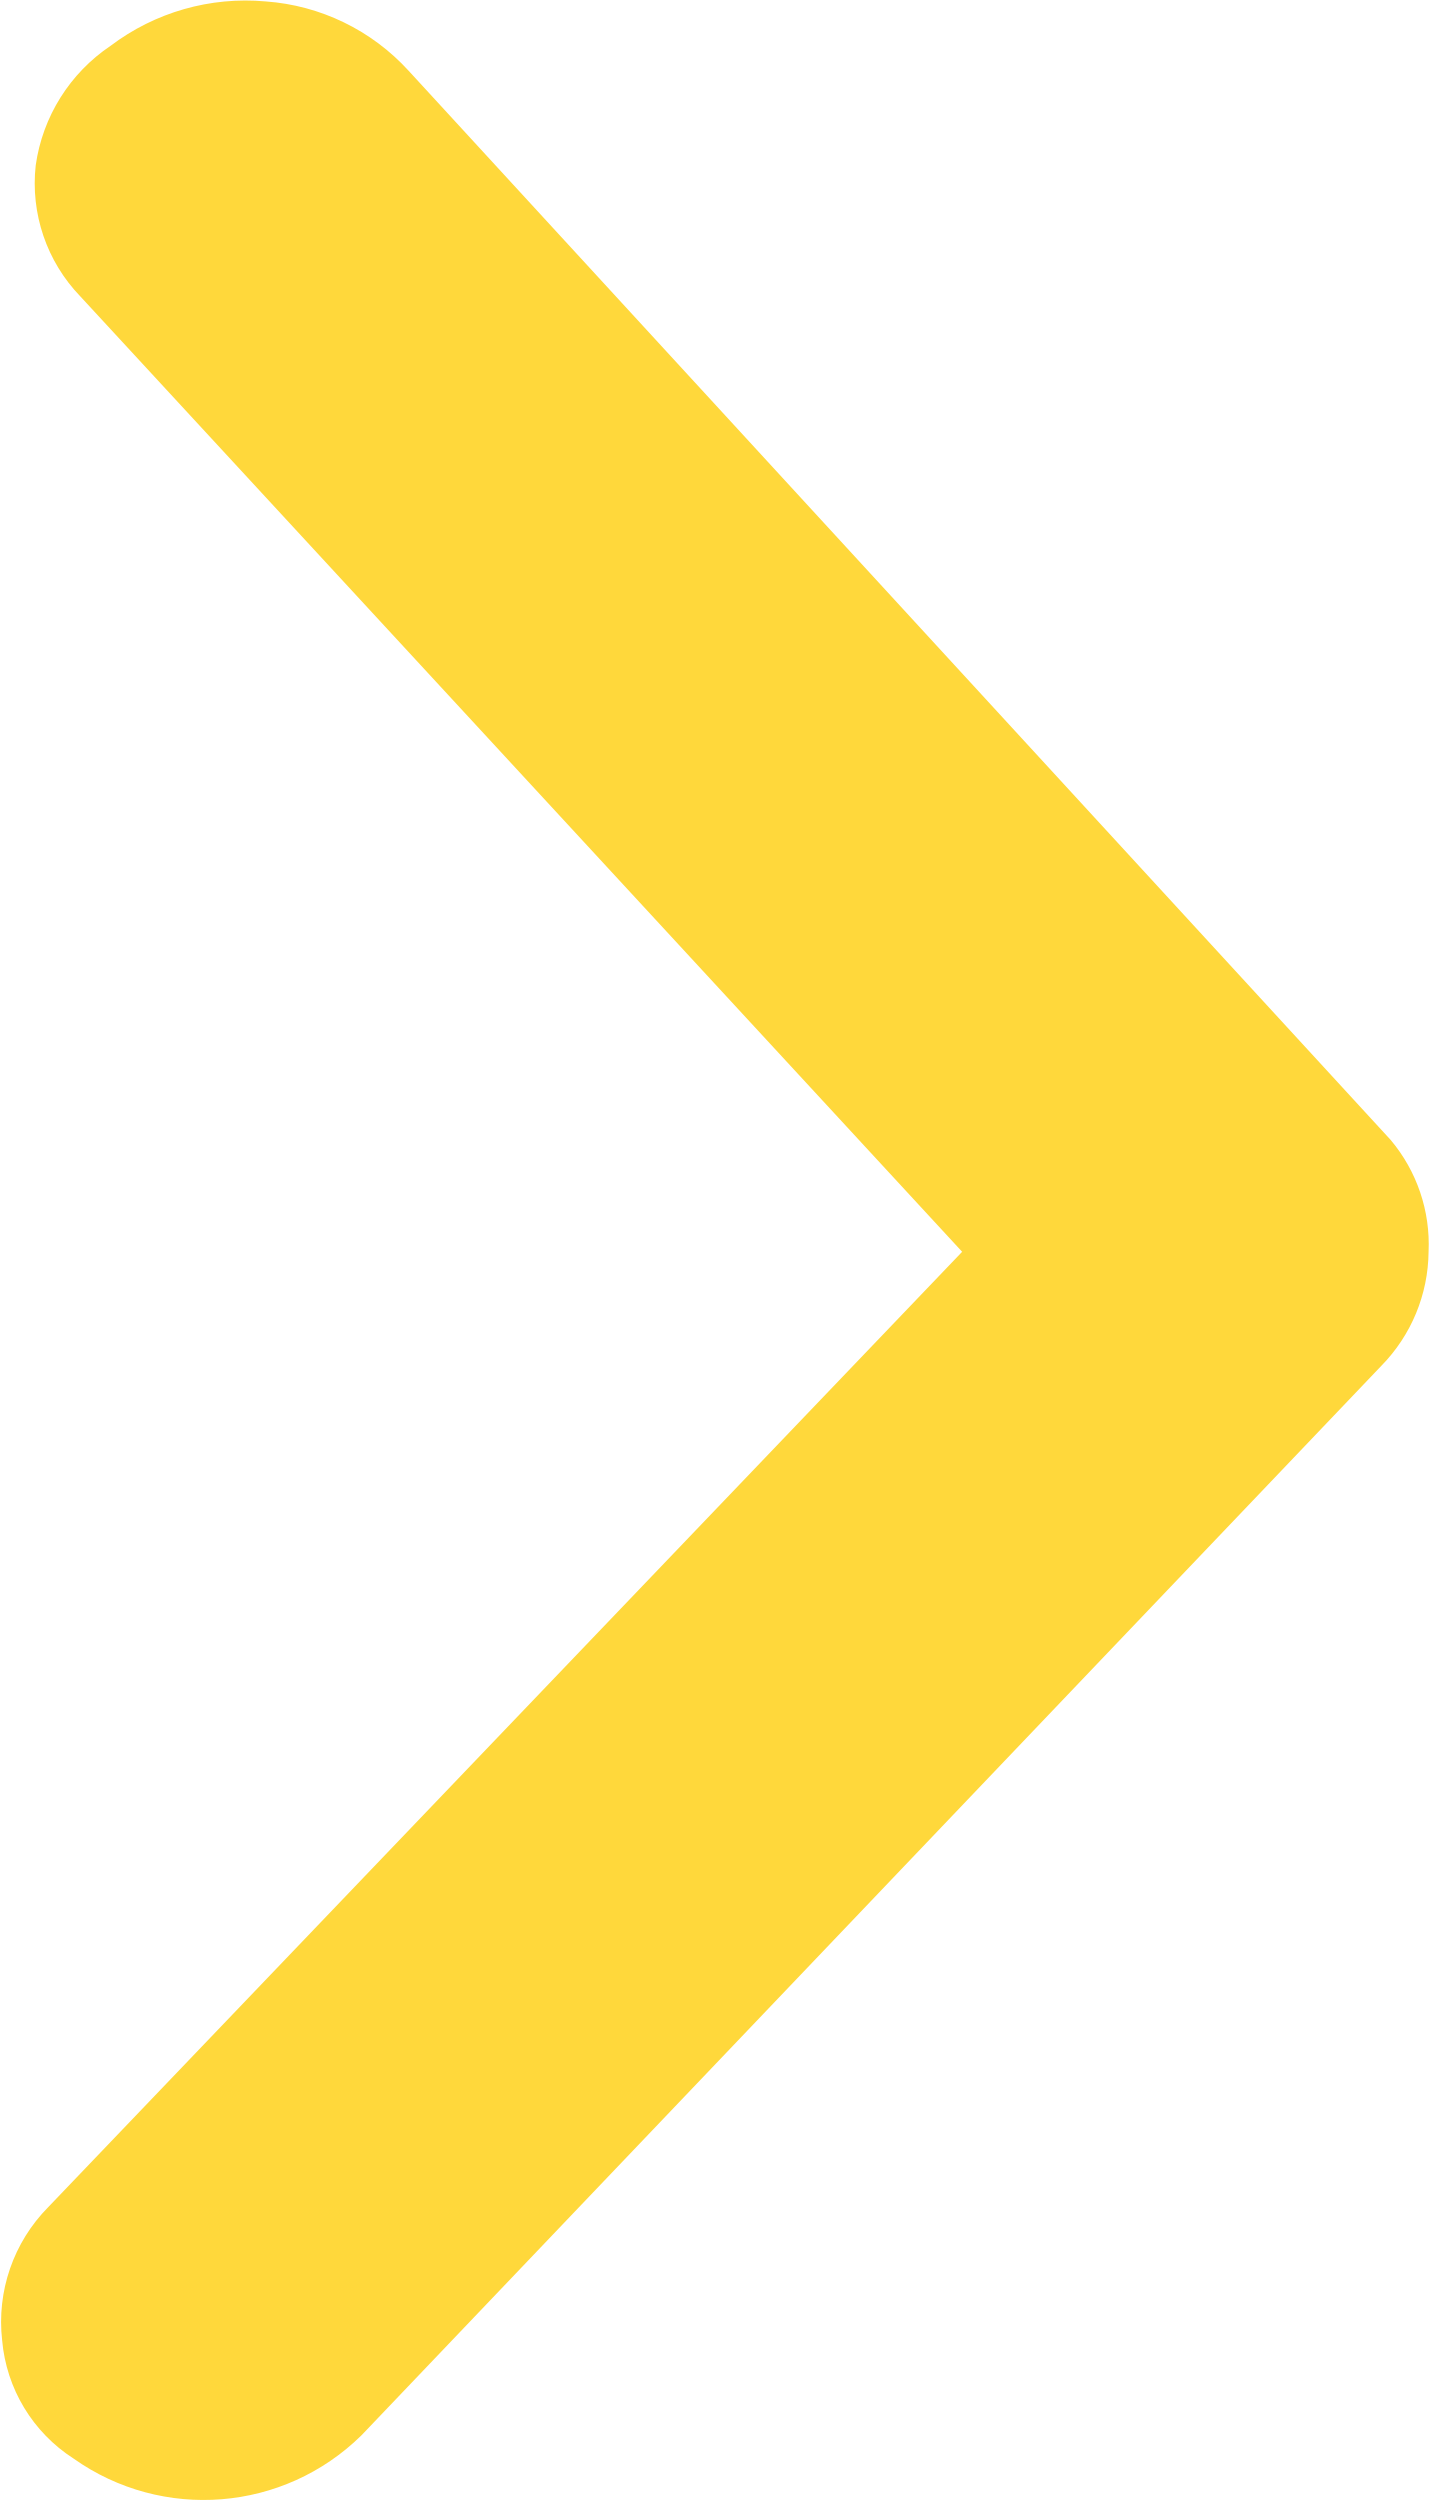
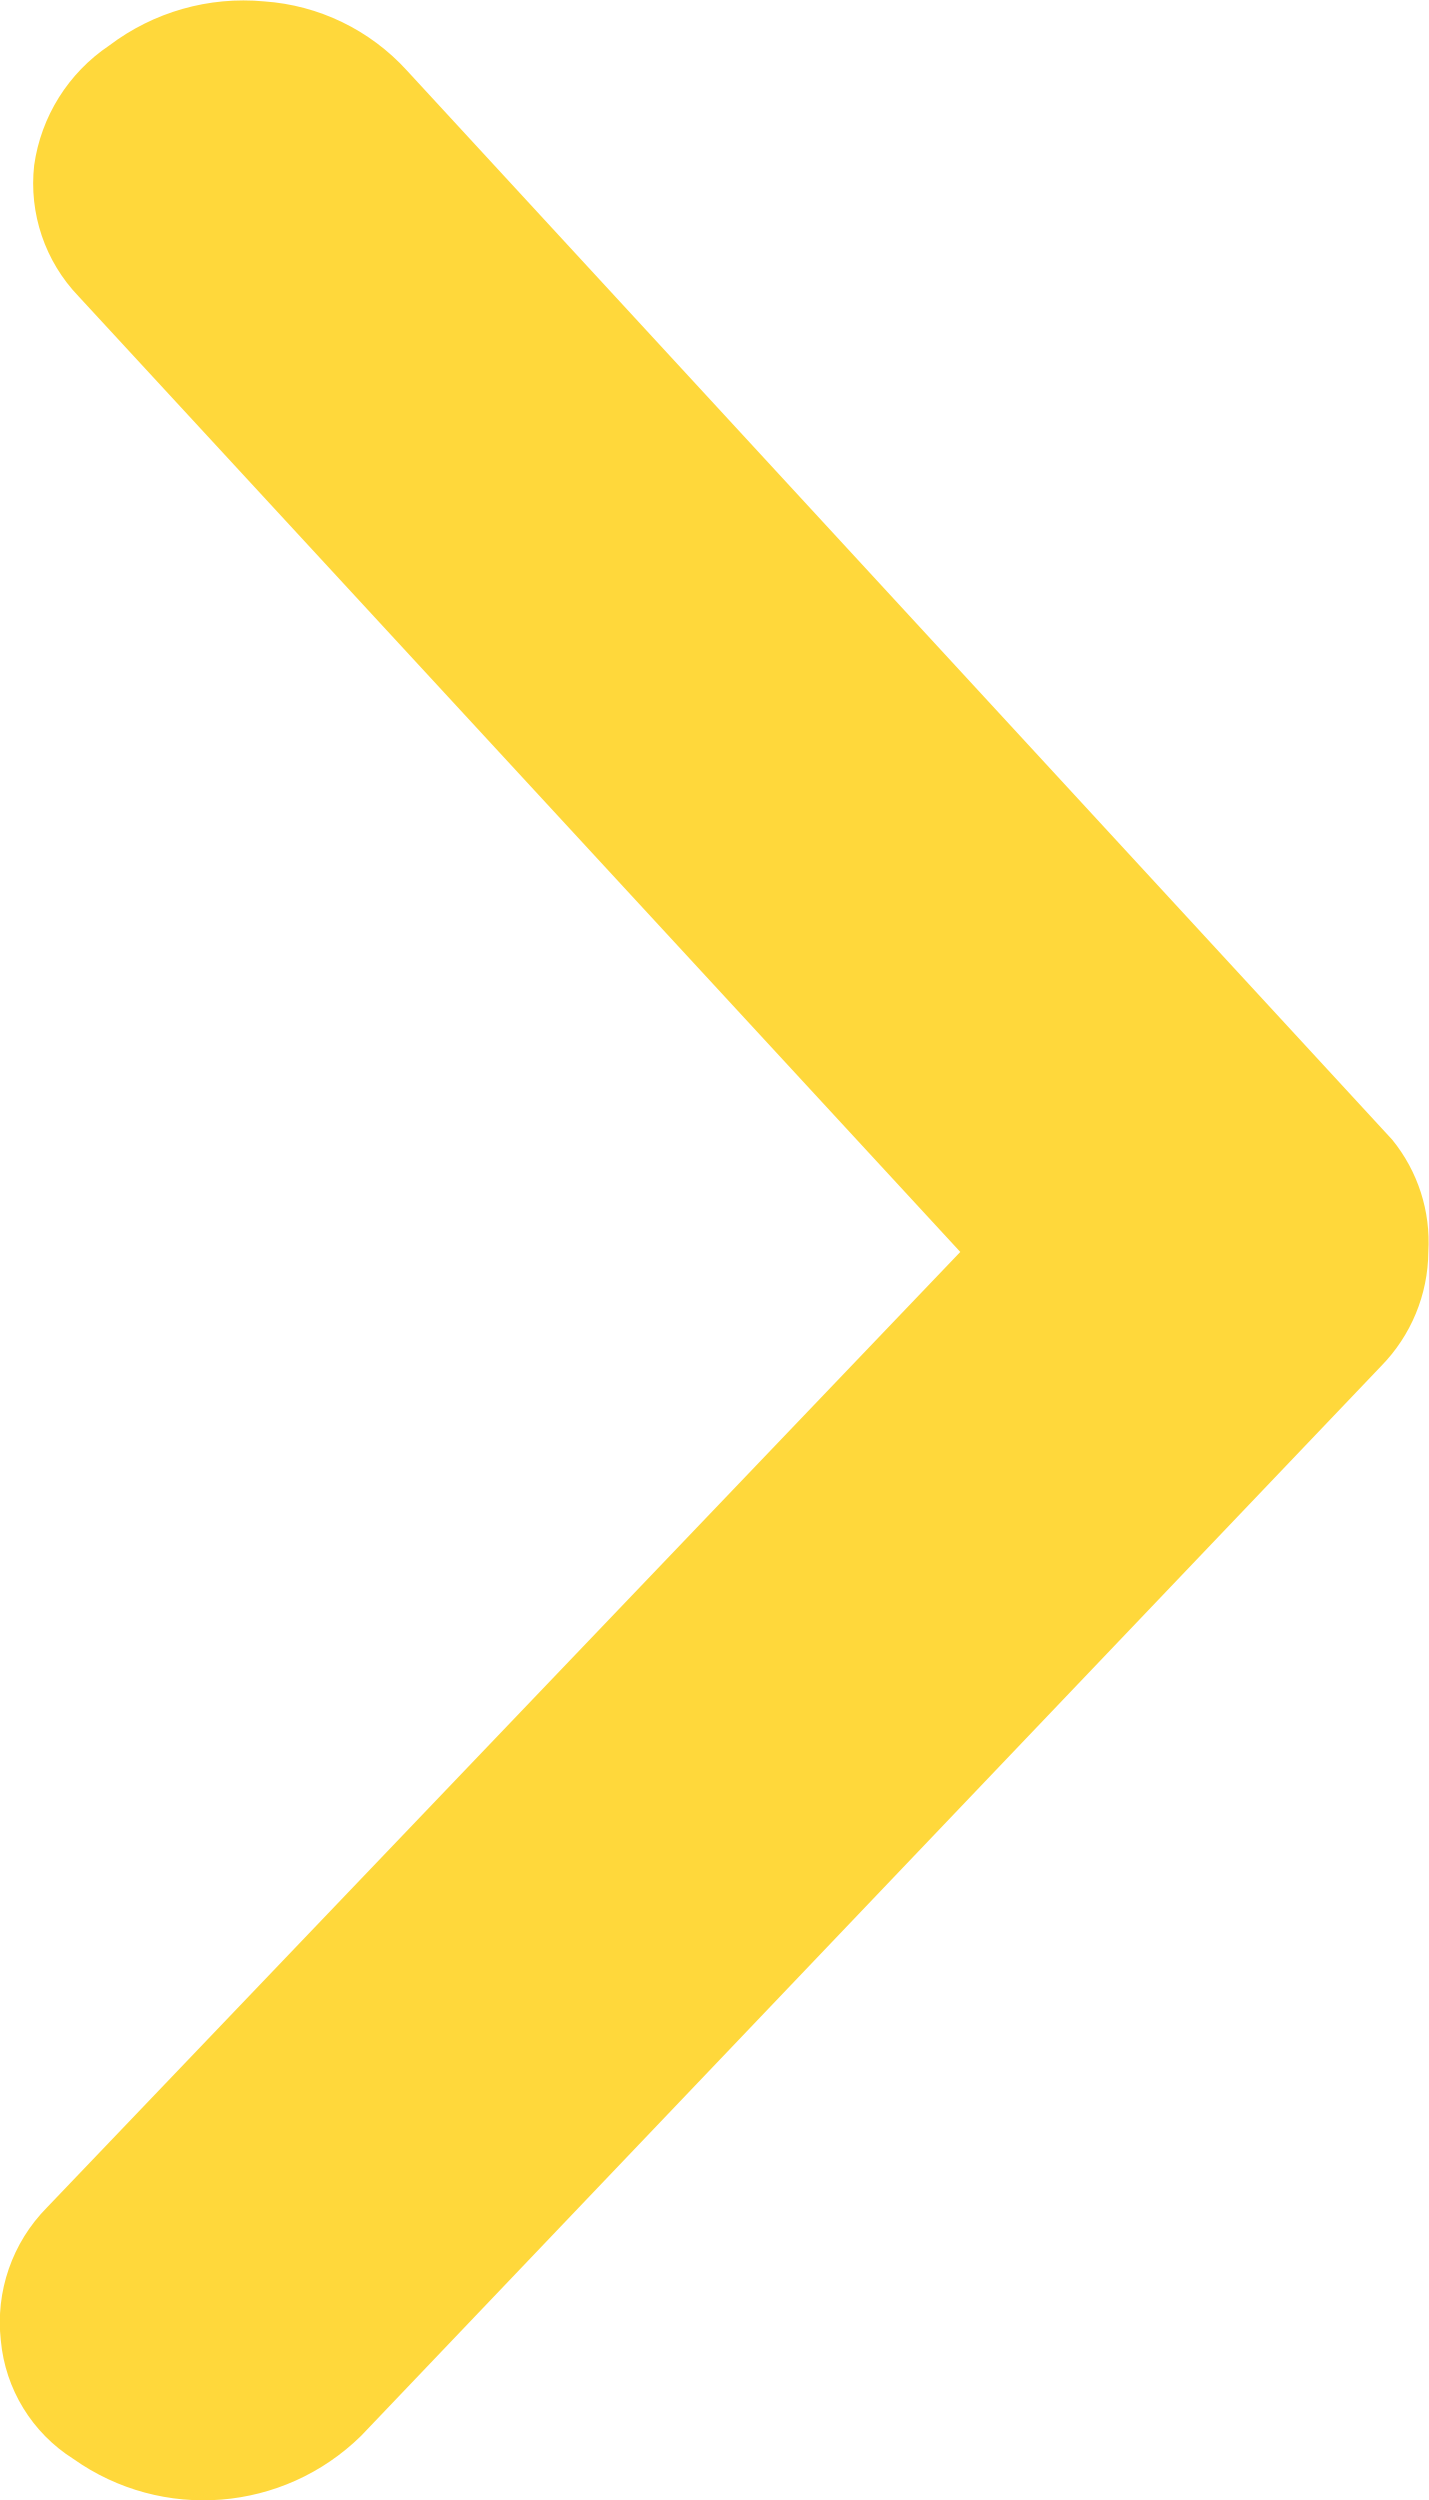
- <svg xmlns="http://www.w3.org/2000/svg" width="4" height="7" viewBox="0 0 4 7">
-   <path d="M18.108,30.306a.462.462,0,0,1-.319-.132l-2.995-2.856a.63.63,0,0,1-.065-.806.439.439,0,0,1,.331-.2.457.457,0,0,1,.373.129L18.108,29l2.675-2.469a.456.456,0,0,1,.367-.125.485.485,0,0,1,.335.21.626.626,0,0,1,.124.434.6.6,0,0,1-.194.4L18.421,30.2A.454.454,0,0,1,18.108,30.306Z" transform="translate(-26.306 21.613) rotate(-90)" fill="#ffd83b" />
+ <svg xmlns="http://www.w3.org/2000/svg" width="5.143" height="9" viewBox="0 0 5.143 9">
+   <path d="M19.106,31.448a.594.594,0,0,1-.411-.17l-3.851-3.672a.81.81,0,0,1-.083-1.036.565.565,0,0,1,.426-.261.588.588,0,0,1,.479.166l3.44,3.288,3.44-3.174a.587.587,0,0,1,.472-.16.624.624,0,0,1,.431.27.8.8,0,0,1,.159.558.766.766,0,0,1-.249.514L19.51,31.318A.584.584,0,0,1,19.106,31.448Z" transform="translate(-26.306 23.613) rotate(-90)" fill="#ffd83b" />
</svg>
